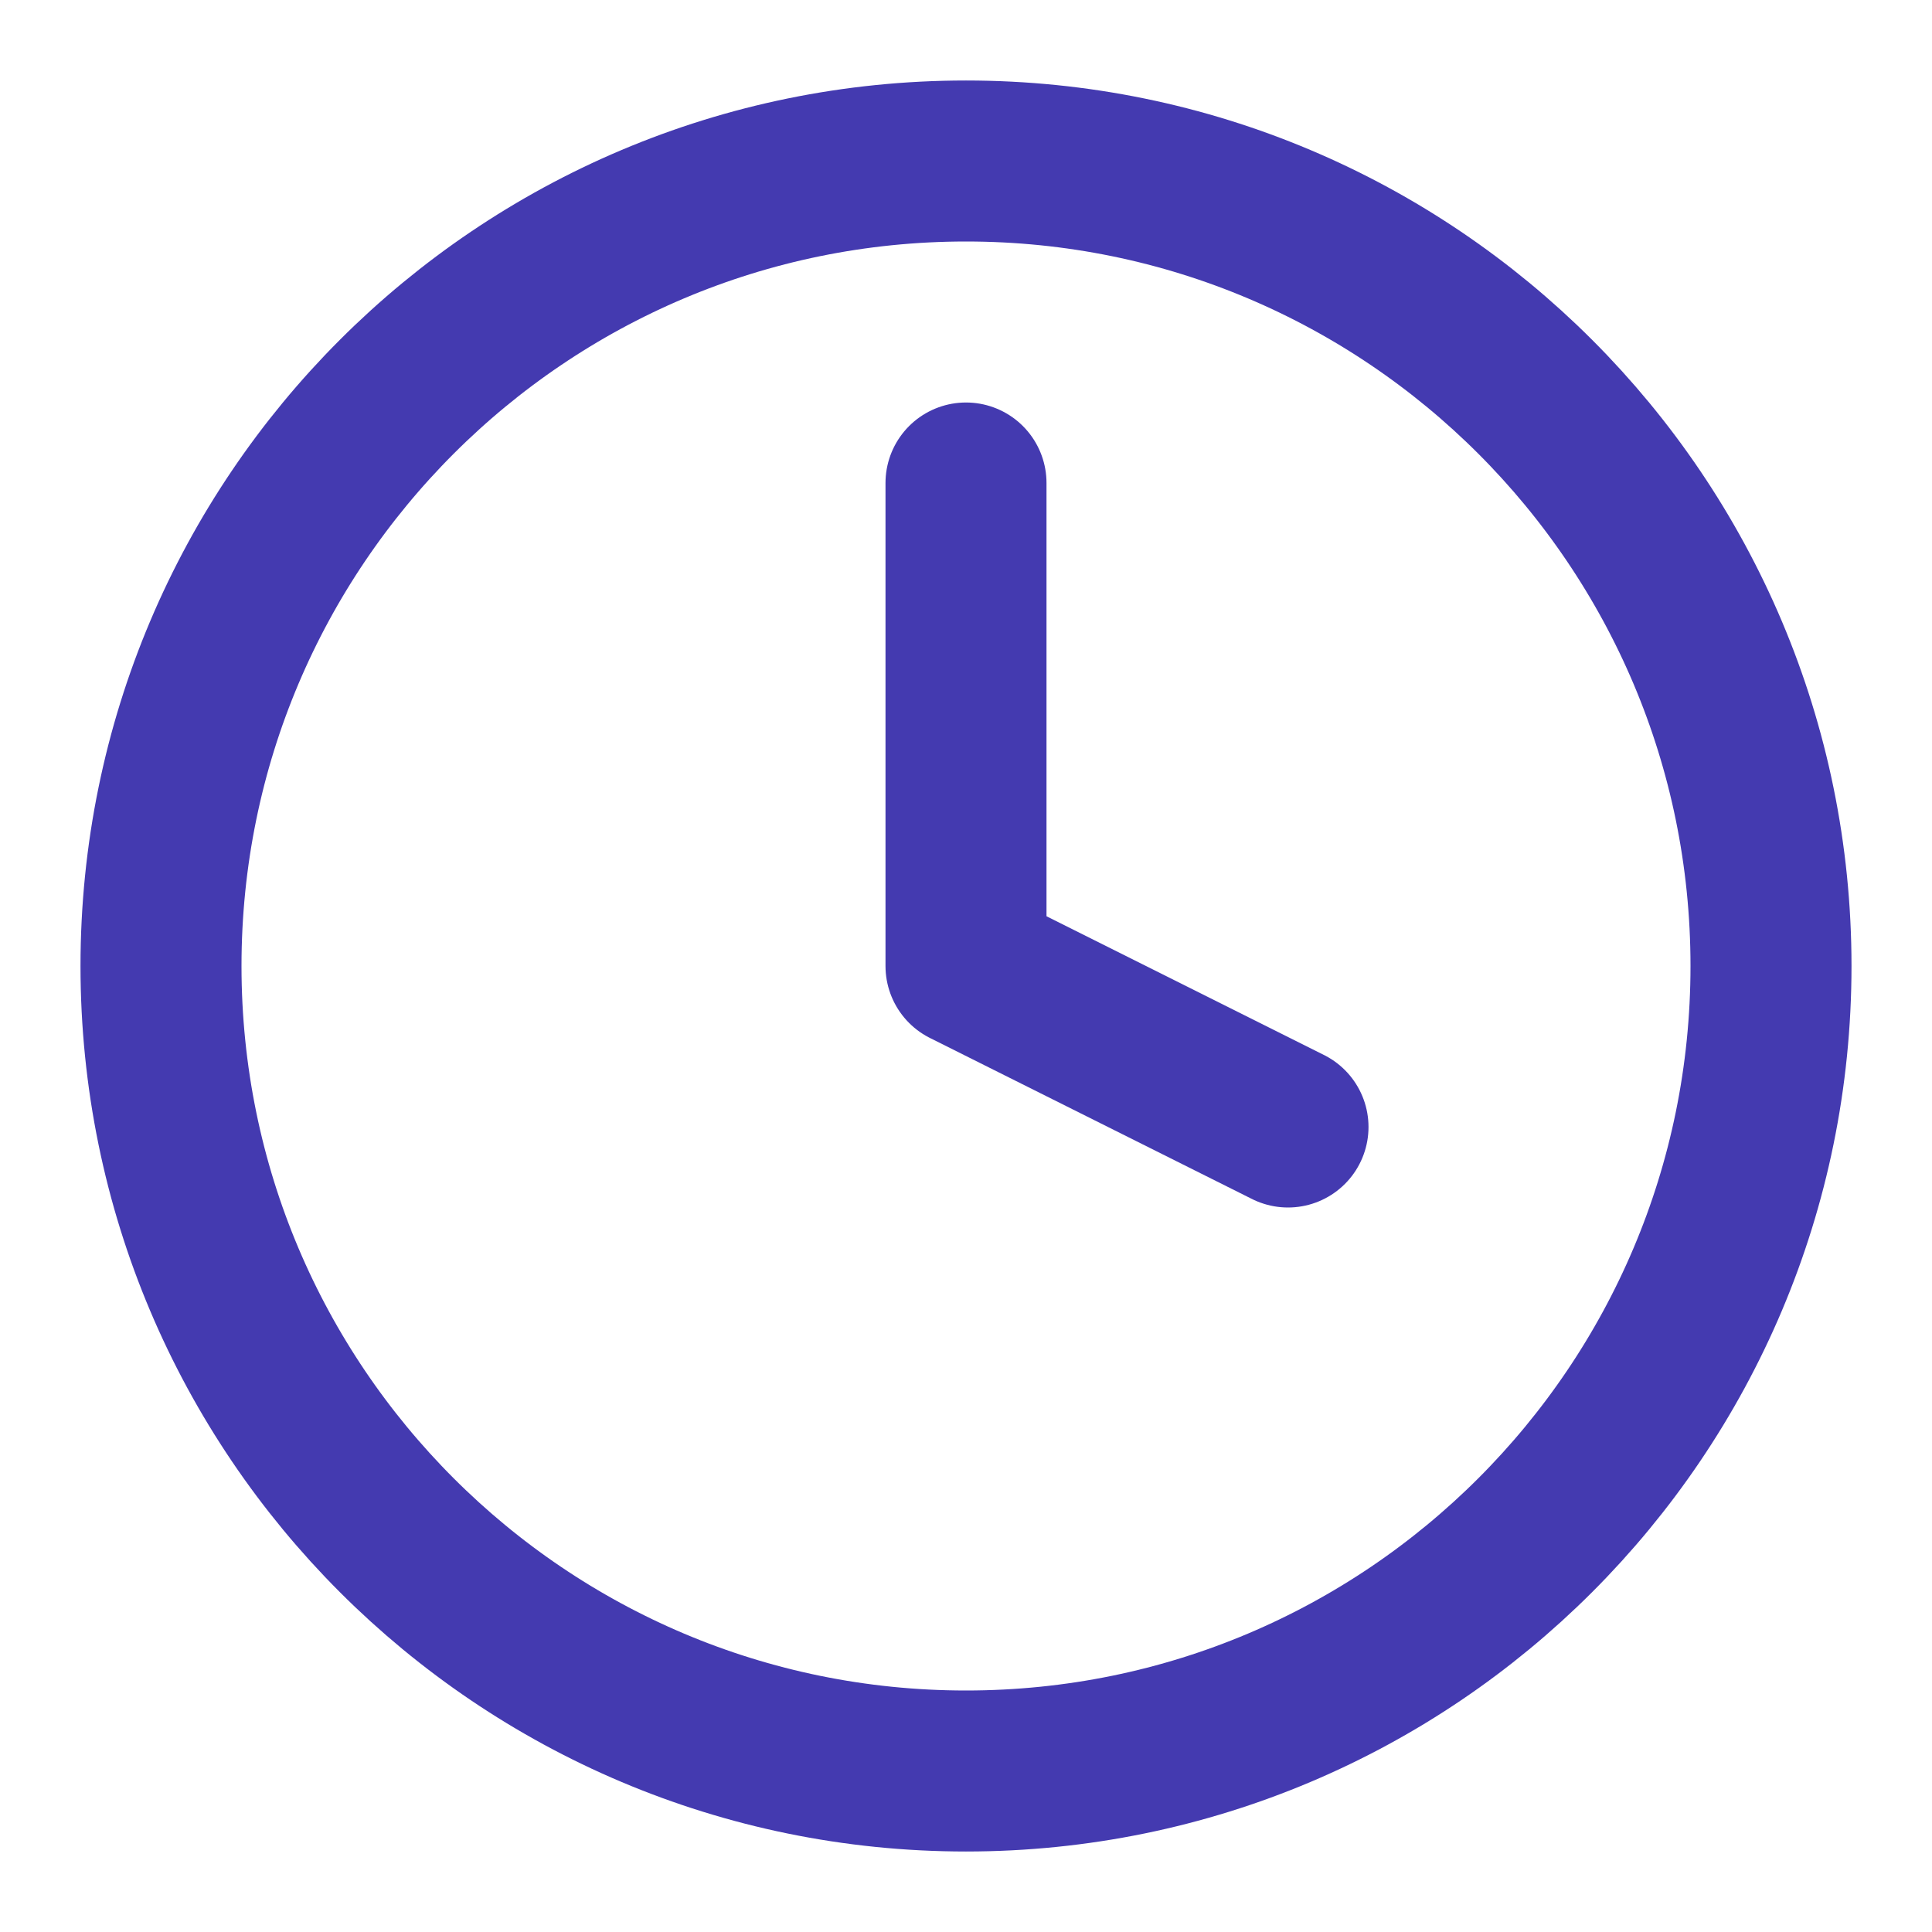
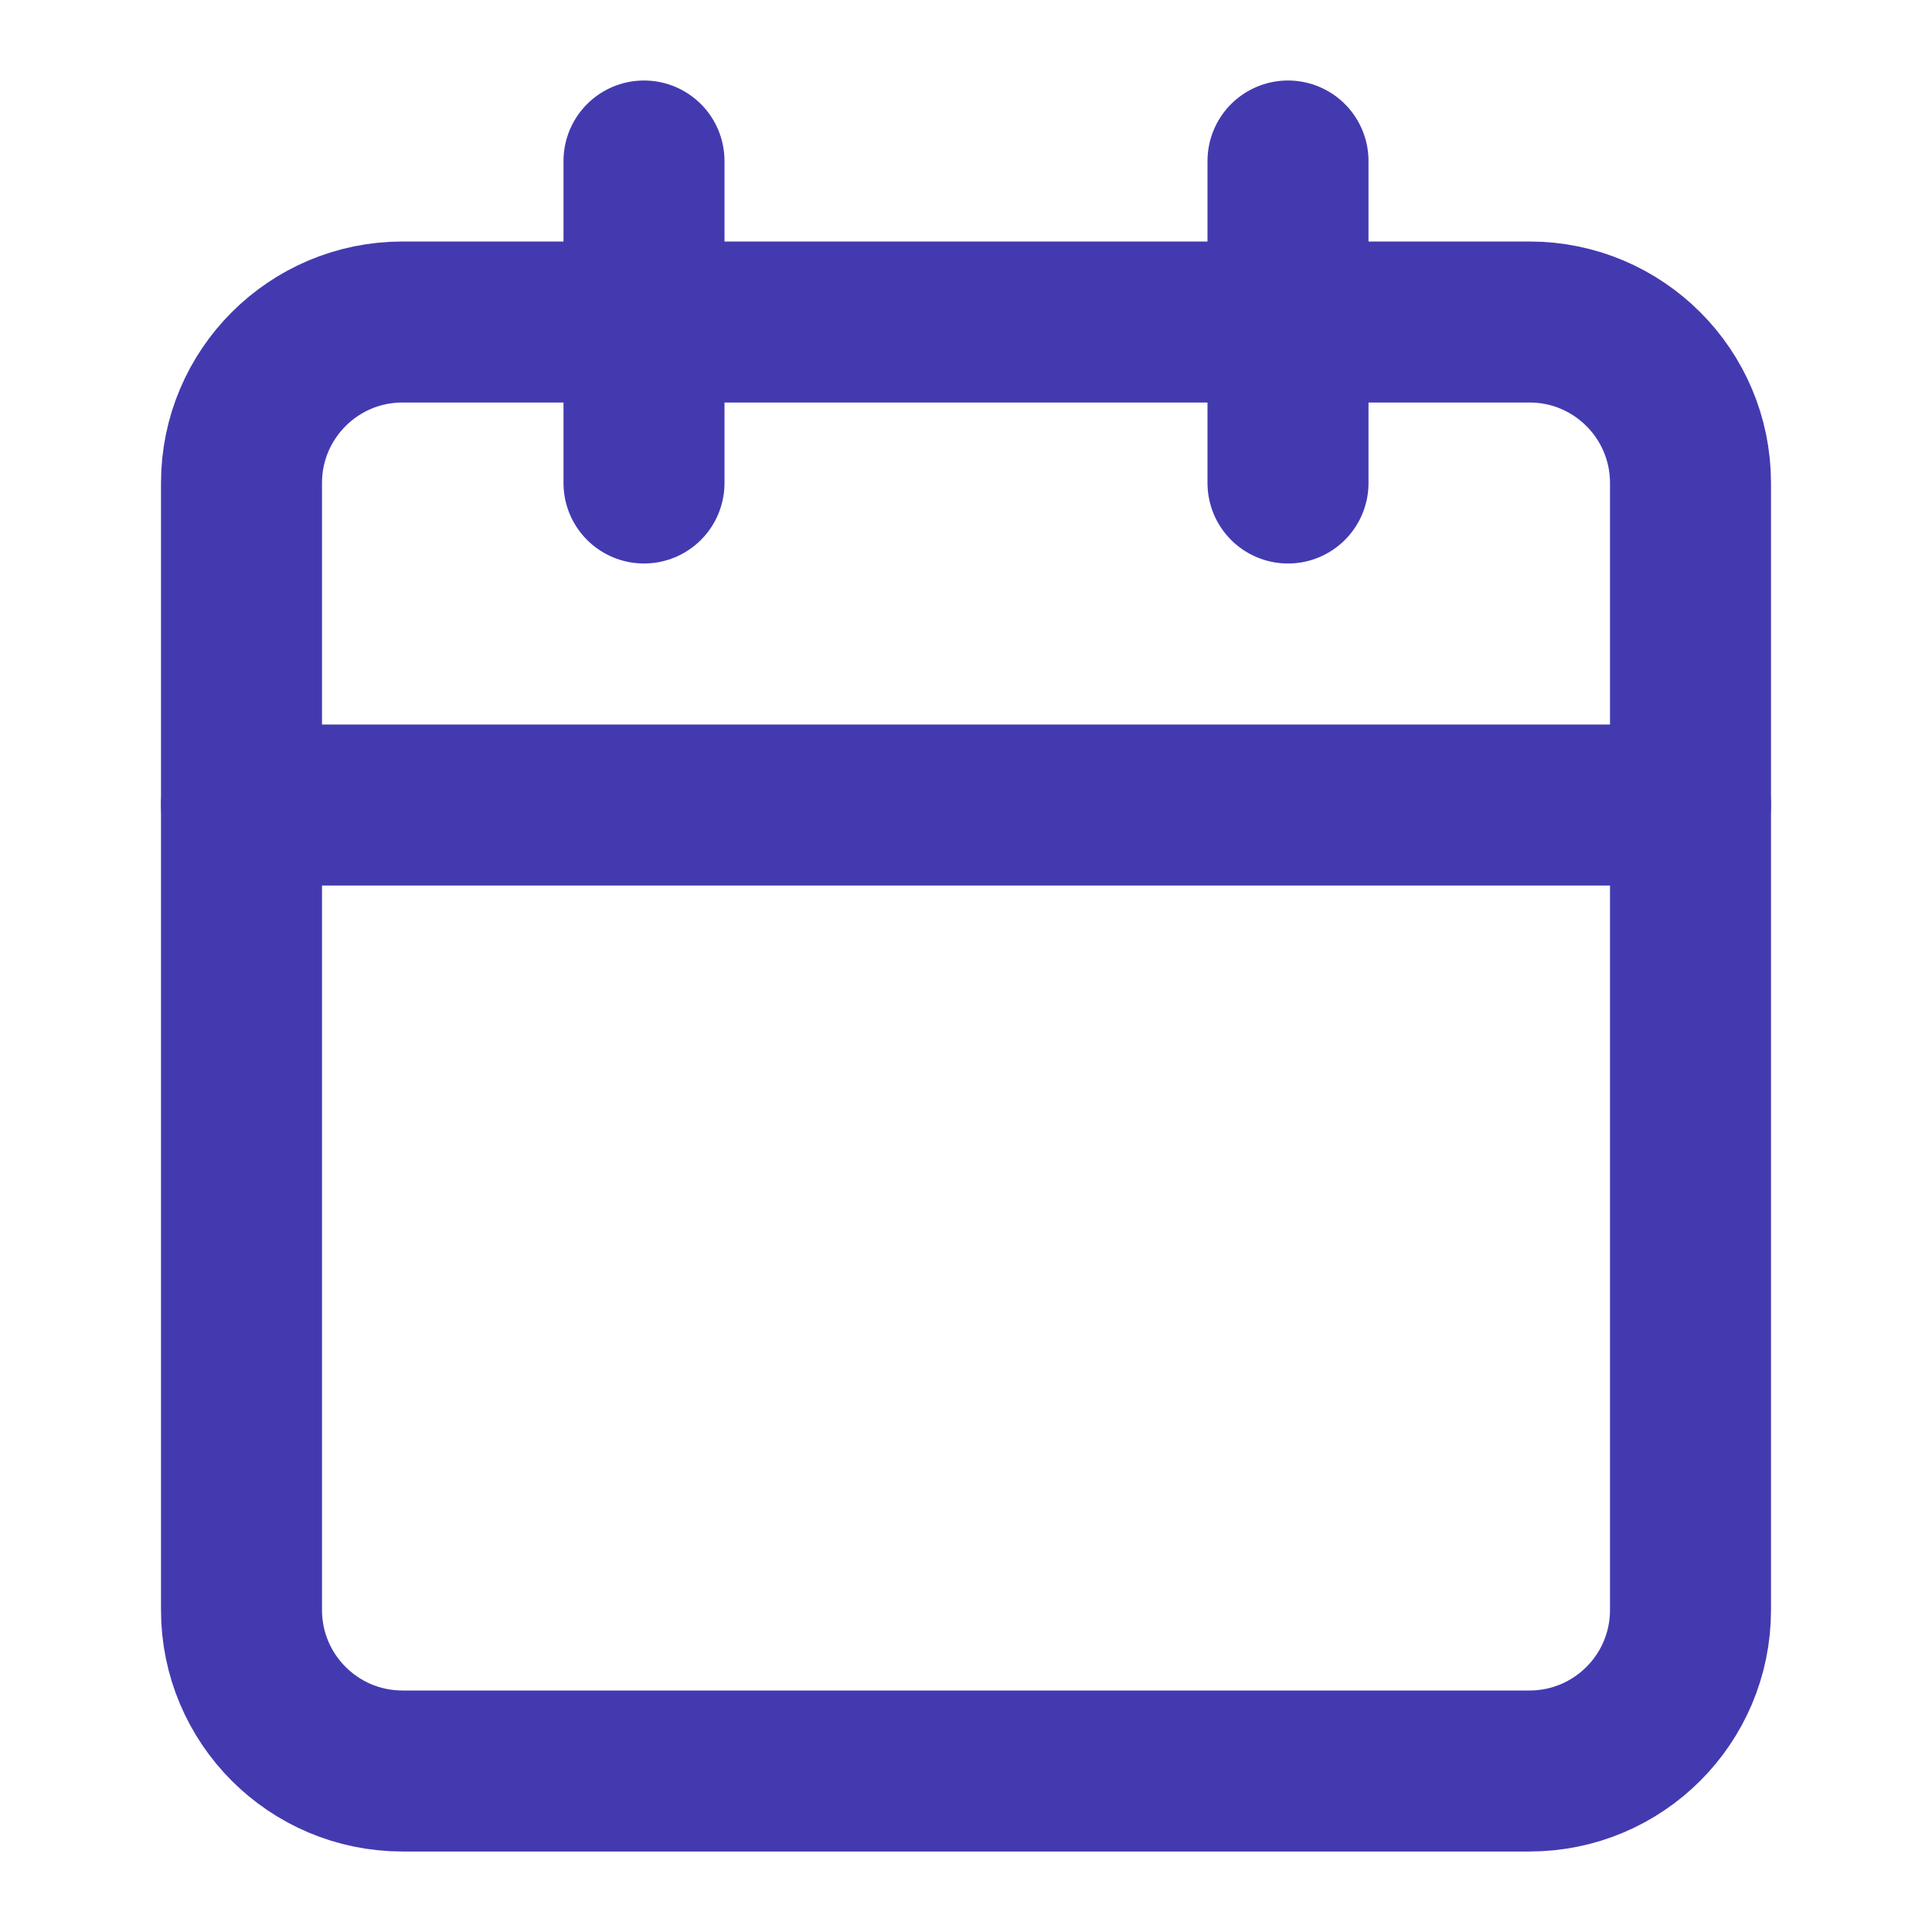
- <svg xmlns="http://www.w3.org/2000/svg" width="24" height="24" viewBox="0 0 24 24" fill="none" stroke="#443ab0" stroke-width="2" stroke-linecap="round" stroke-linejoin="round" class="feather feather-clock">
-   <circle cx="12" cy="12" r="10" />
-   <polyline points="12 6 12 12 16 14" />
+ <svg xmlns="http://www.w3.org/2000/svg" width="24" height="24" viewBox="0 0 24 24" fill="none" stroke="#443ab0" stroke-width="2" stroke-linecap="round" stroke-linejoin="round" class="feather feather-calendar">
+   <rect x="3" y="4" width="18" height="18" rx="2" ry="2" />
+   <line x1="16" y1="2" x2="16" y2="6" />
+   <line x1="8" y1="2" x2="8" y2="6" />
+   <line x1="3" y1="10" x2="21" y2="10" />
</svg>
